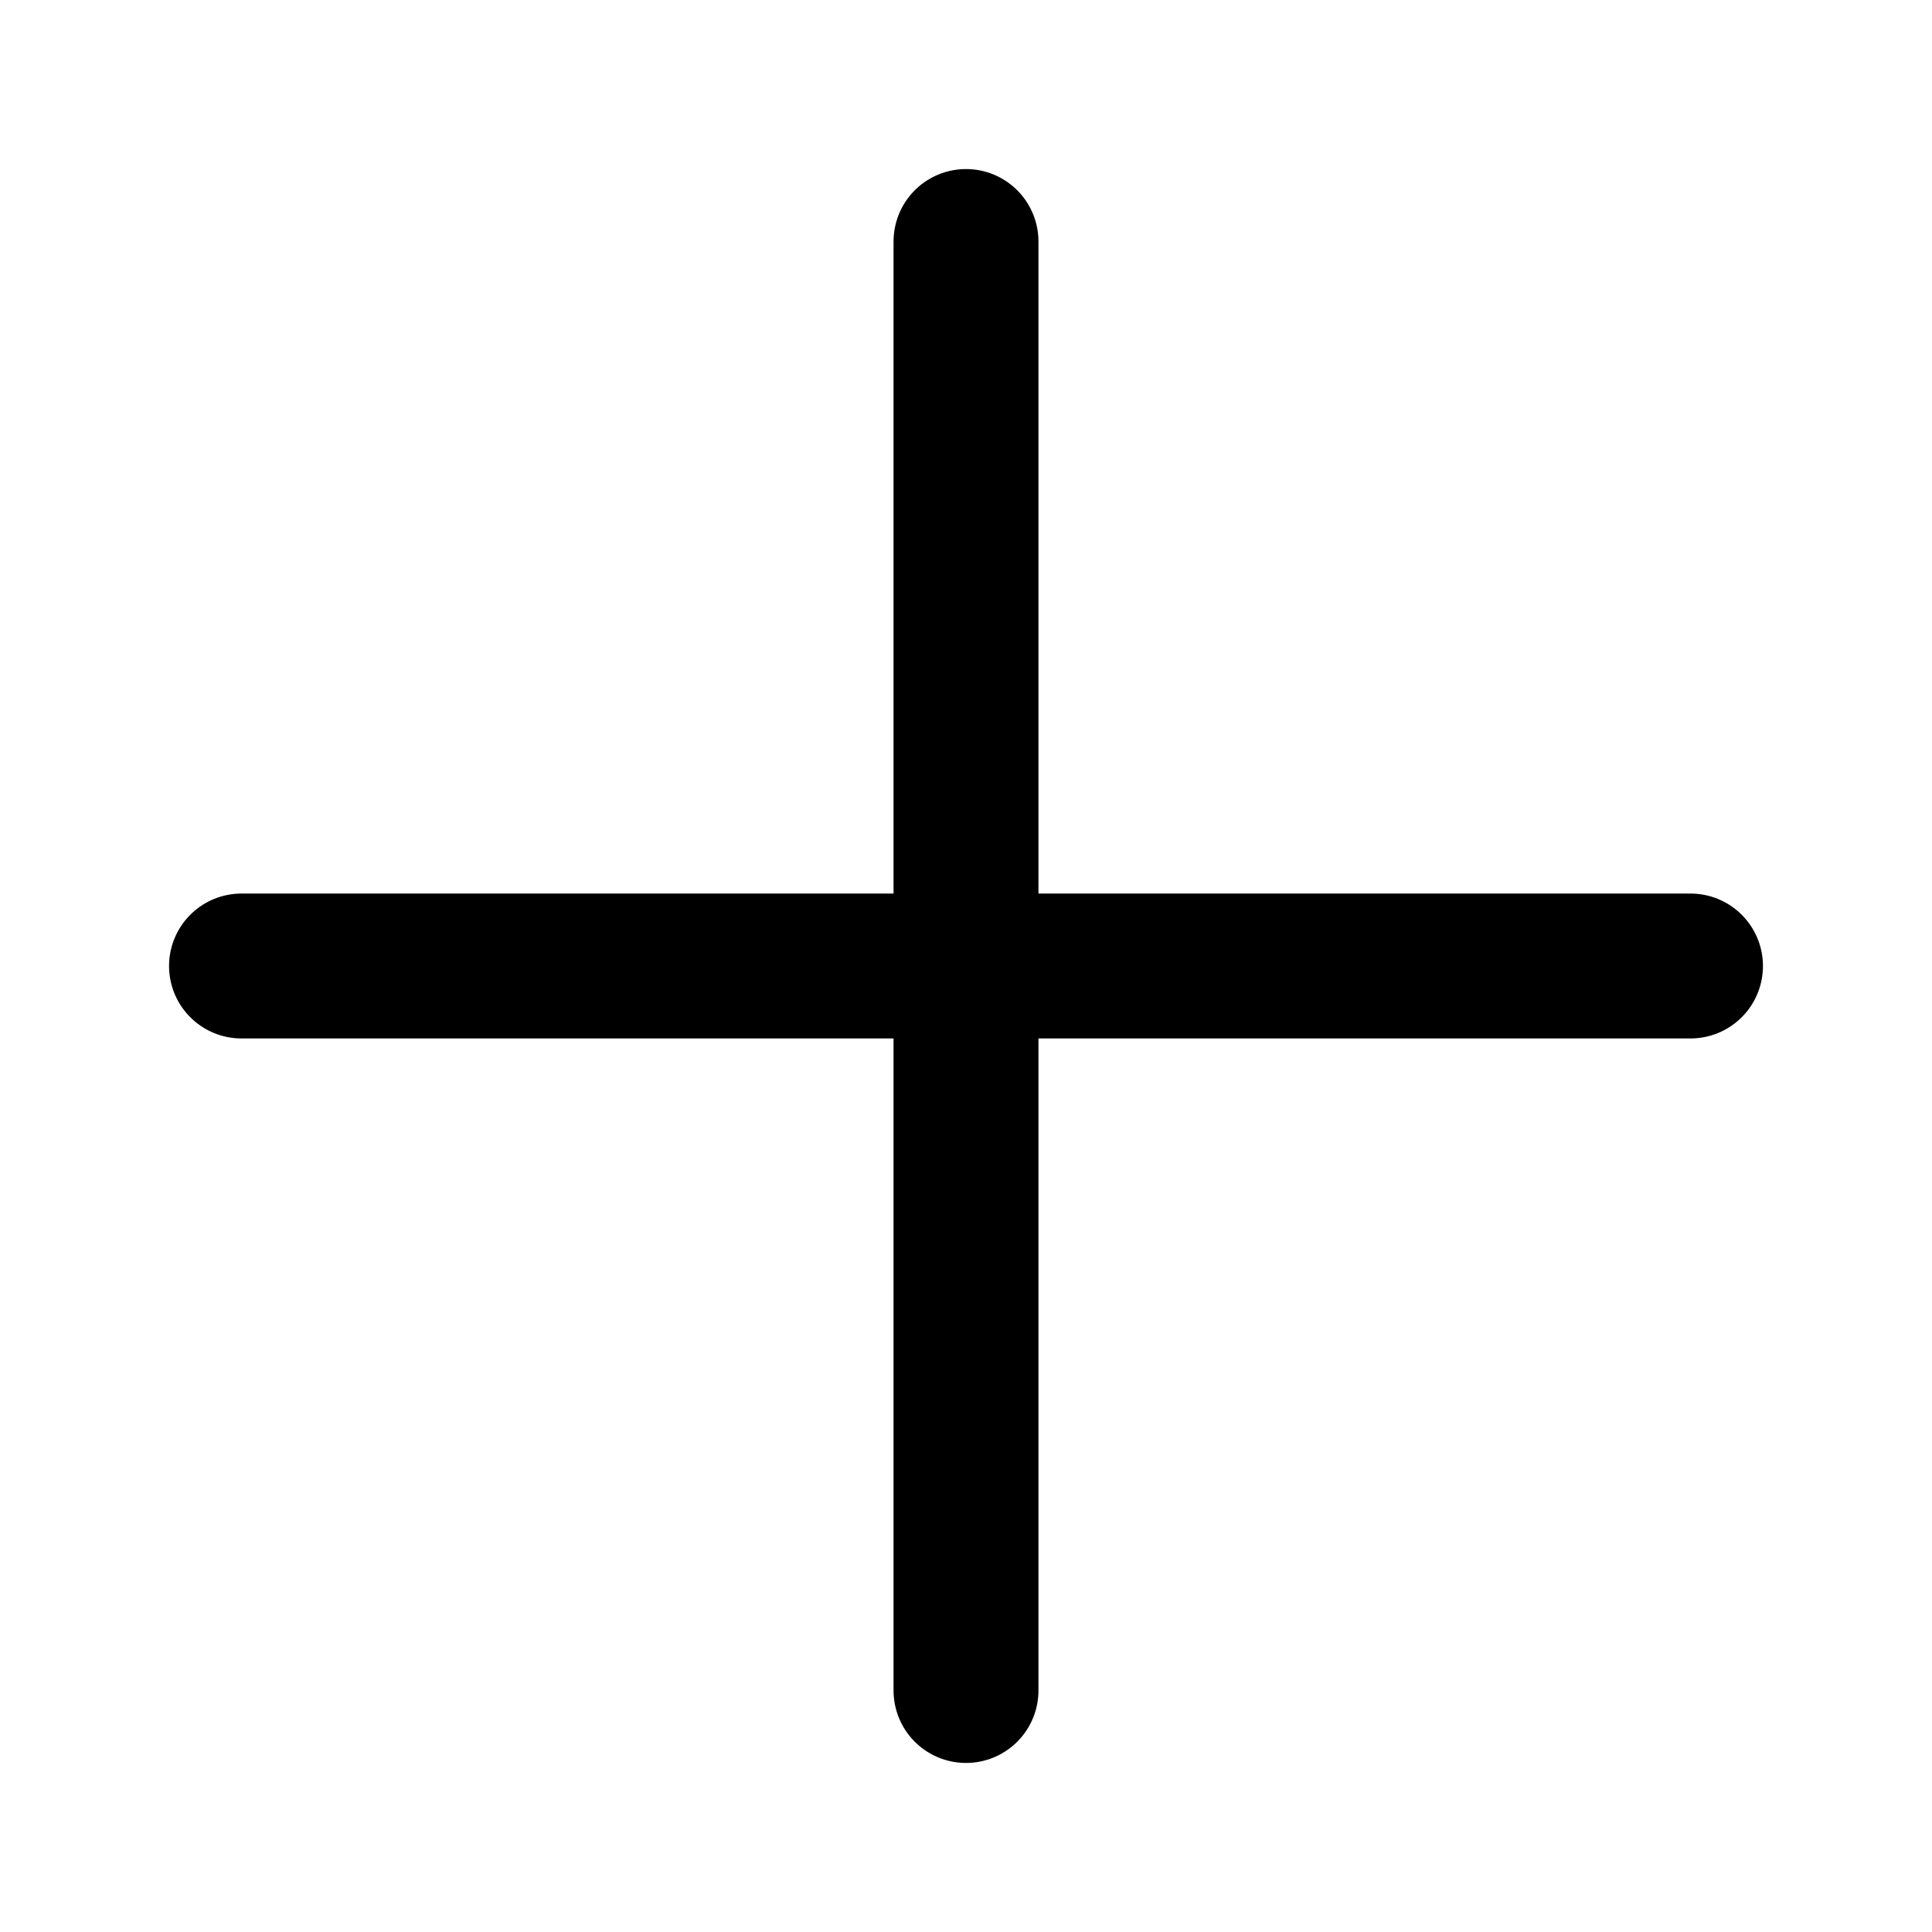
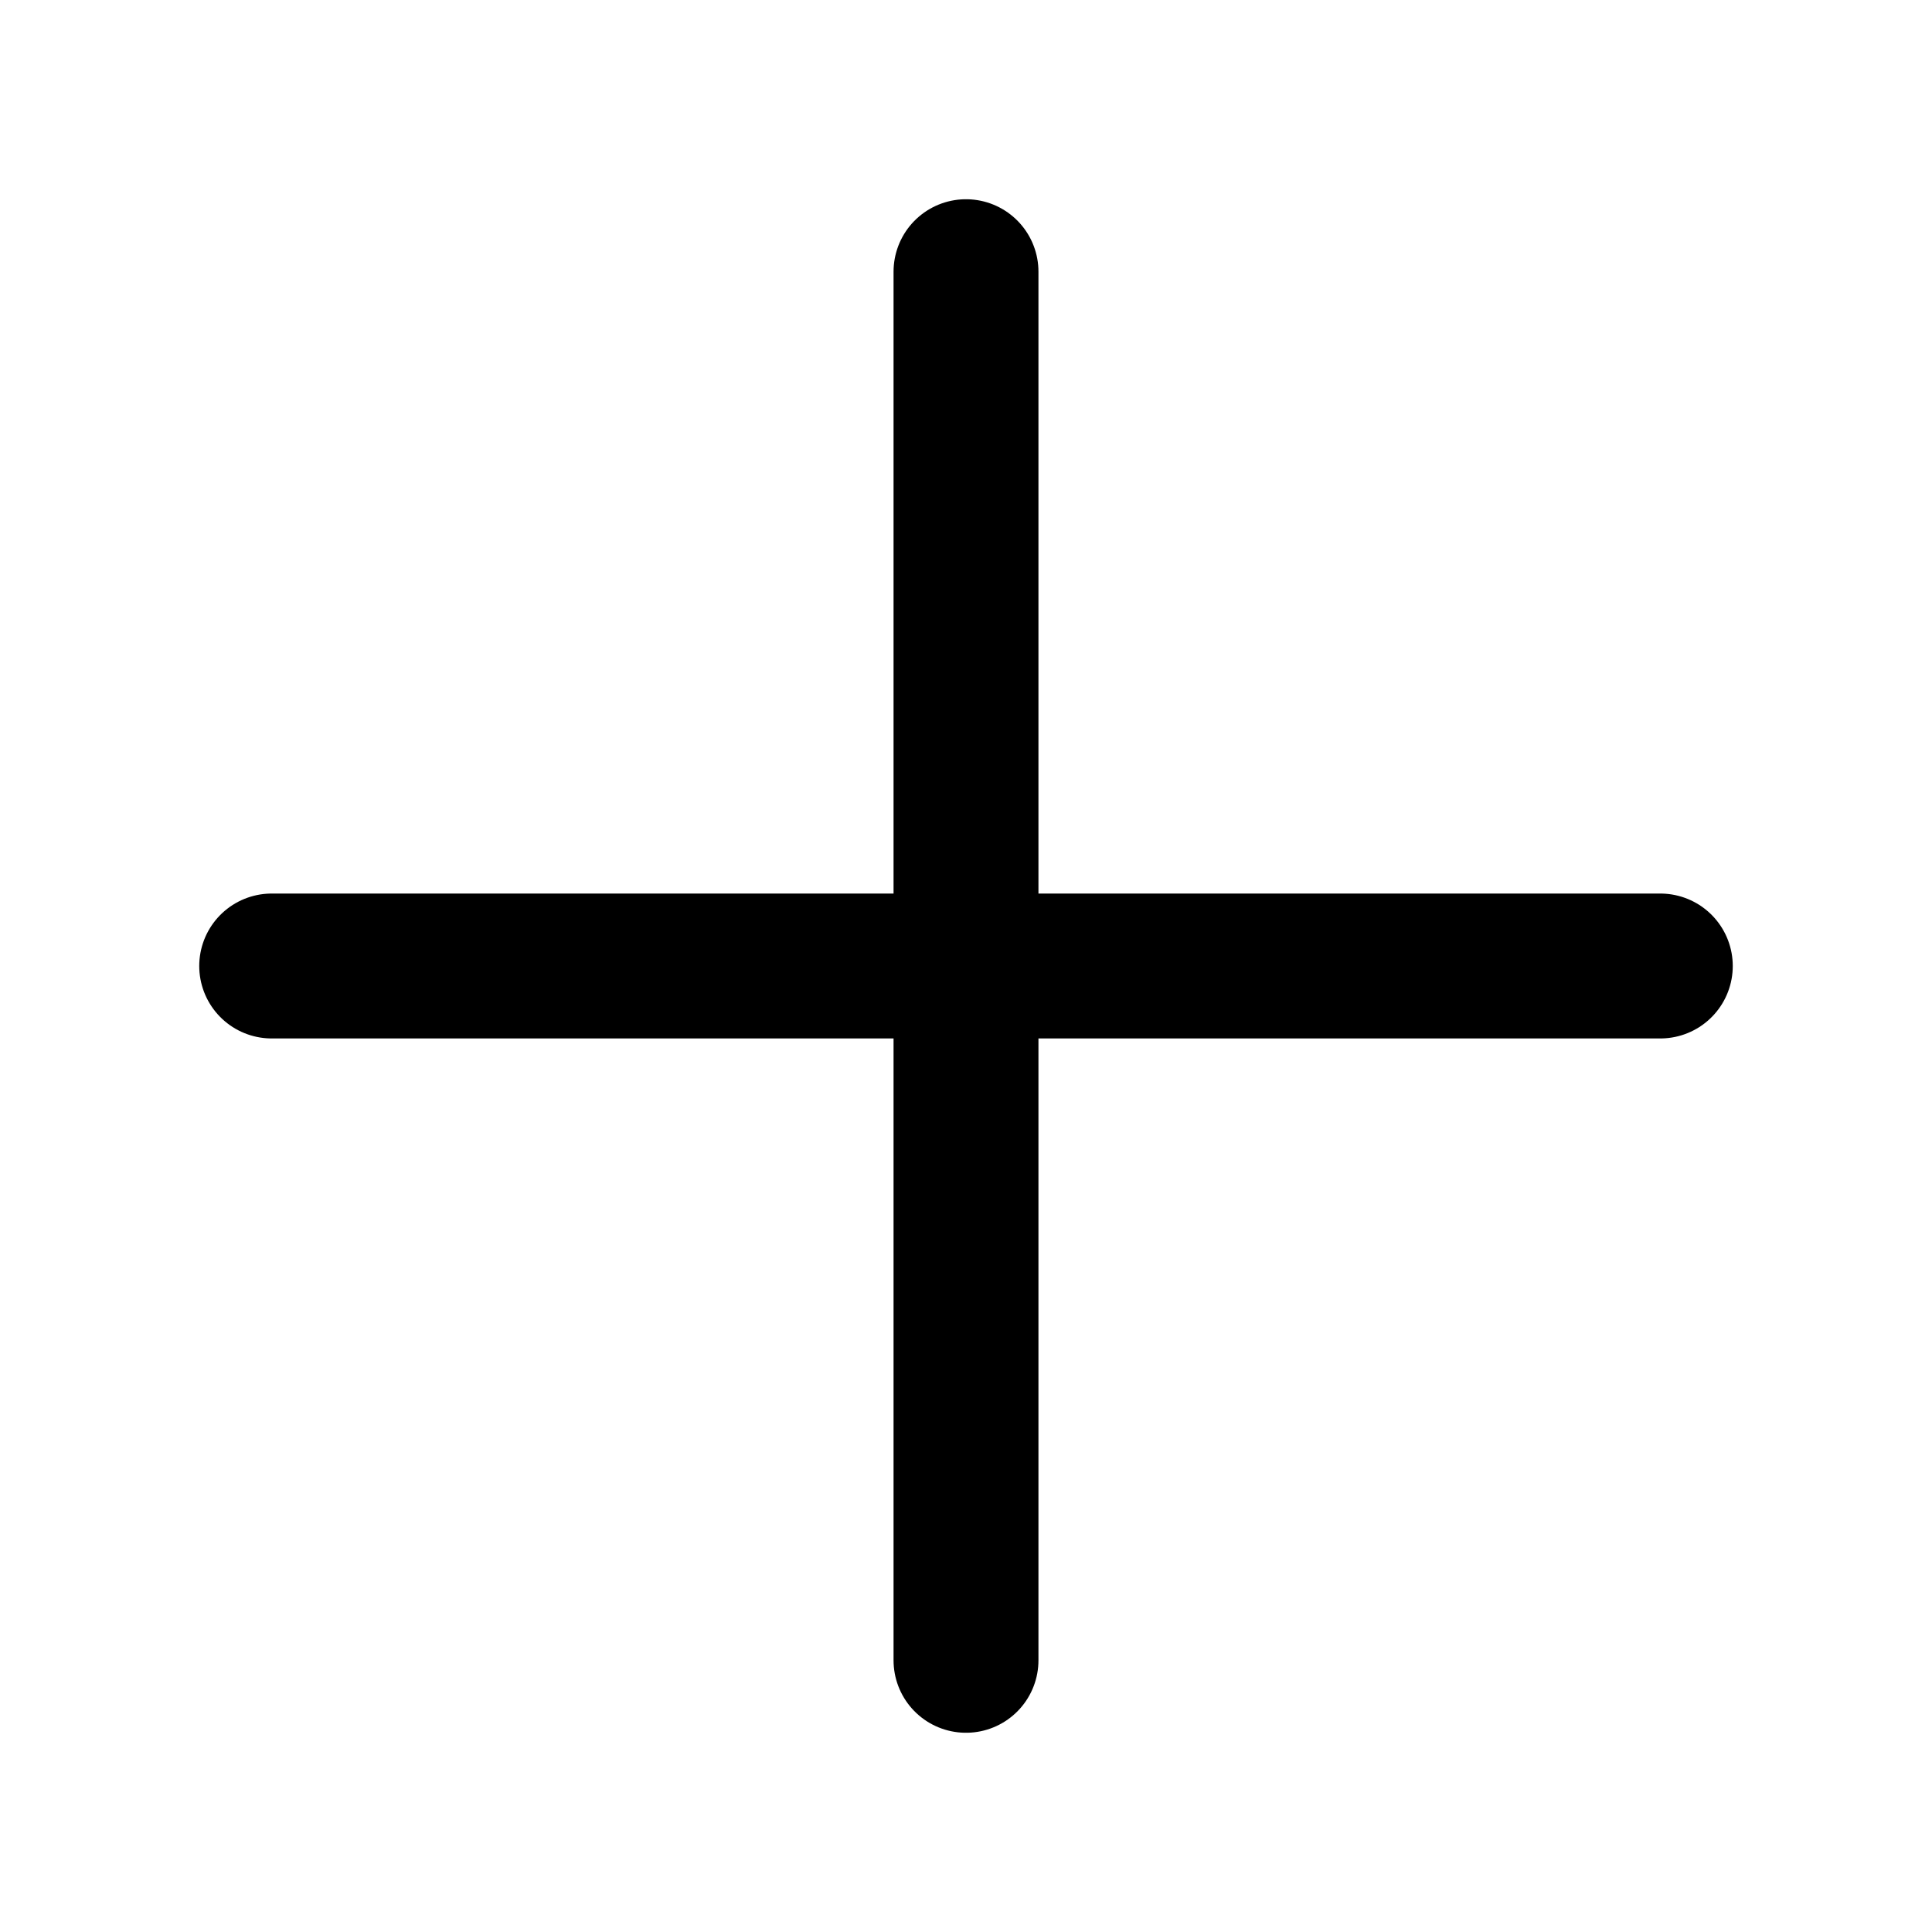
<svg xmlns="http://www.w3.org/2000/svg" width="44" height="44" viewBox="0 0 32 32" fill="none" stroke="currentColor" stroke-width="2.4" stroke-linecap="round" stroke-linejoin="round">
-   <path d="M4 16H28M16 4V28" />
+   <path d="M16 4.5V27.5M4.5 16H27.5" />
</svg>
